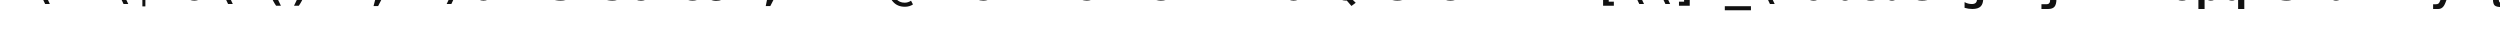
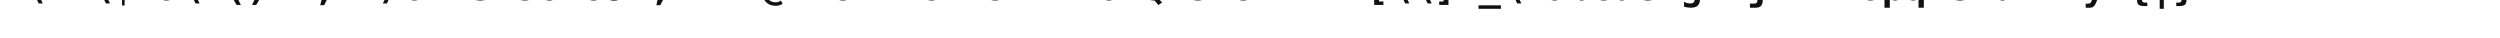
- <svg xmlns="http://www.w3.org/2000/svg" version="1.1" viewBox="0 0 1843 32">
-   <text x="0" y="0" fill="#111" font-family="monospace" font-size="32" font-weight="800" text-anchor="start" alignment-baseline="hanging">!\"#\$%&amp;\'()*+,-./0123456789:;&lt;=&gt;?@ABCDEFGHIJKLMNOPQRSTUVWXYZ[\\]^_\`abcdefghijklmnopqrstuvwxyz{|}~?</text>
+ <svg xmlns="http://www.w3.org/2000/svg" version="1.1" viewBox="0 0 2150 32">
+   <text x="0" y="0" fill="#111" font-family="monospace" font-size="32" font-weight="bold" text-anchor="start" alignment-baseline="hanging">!\"#\$%&amp;\'()*+,-./0123456789:;&lt;=&gt;?@ABCDEFGHIJKLMNOPQRSTUVWXYZ[\\]^_\`abcdefghijklmnopqrstuvwxyz{|}~?</text>
</svg>
